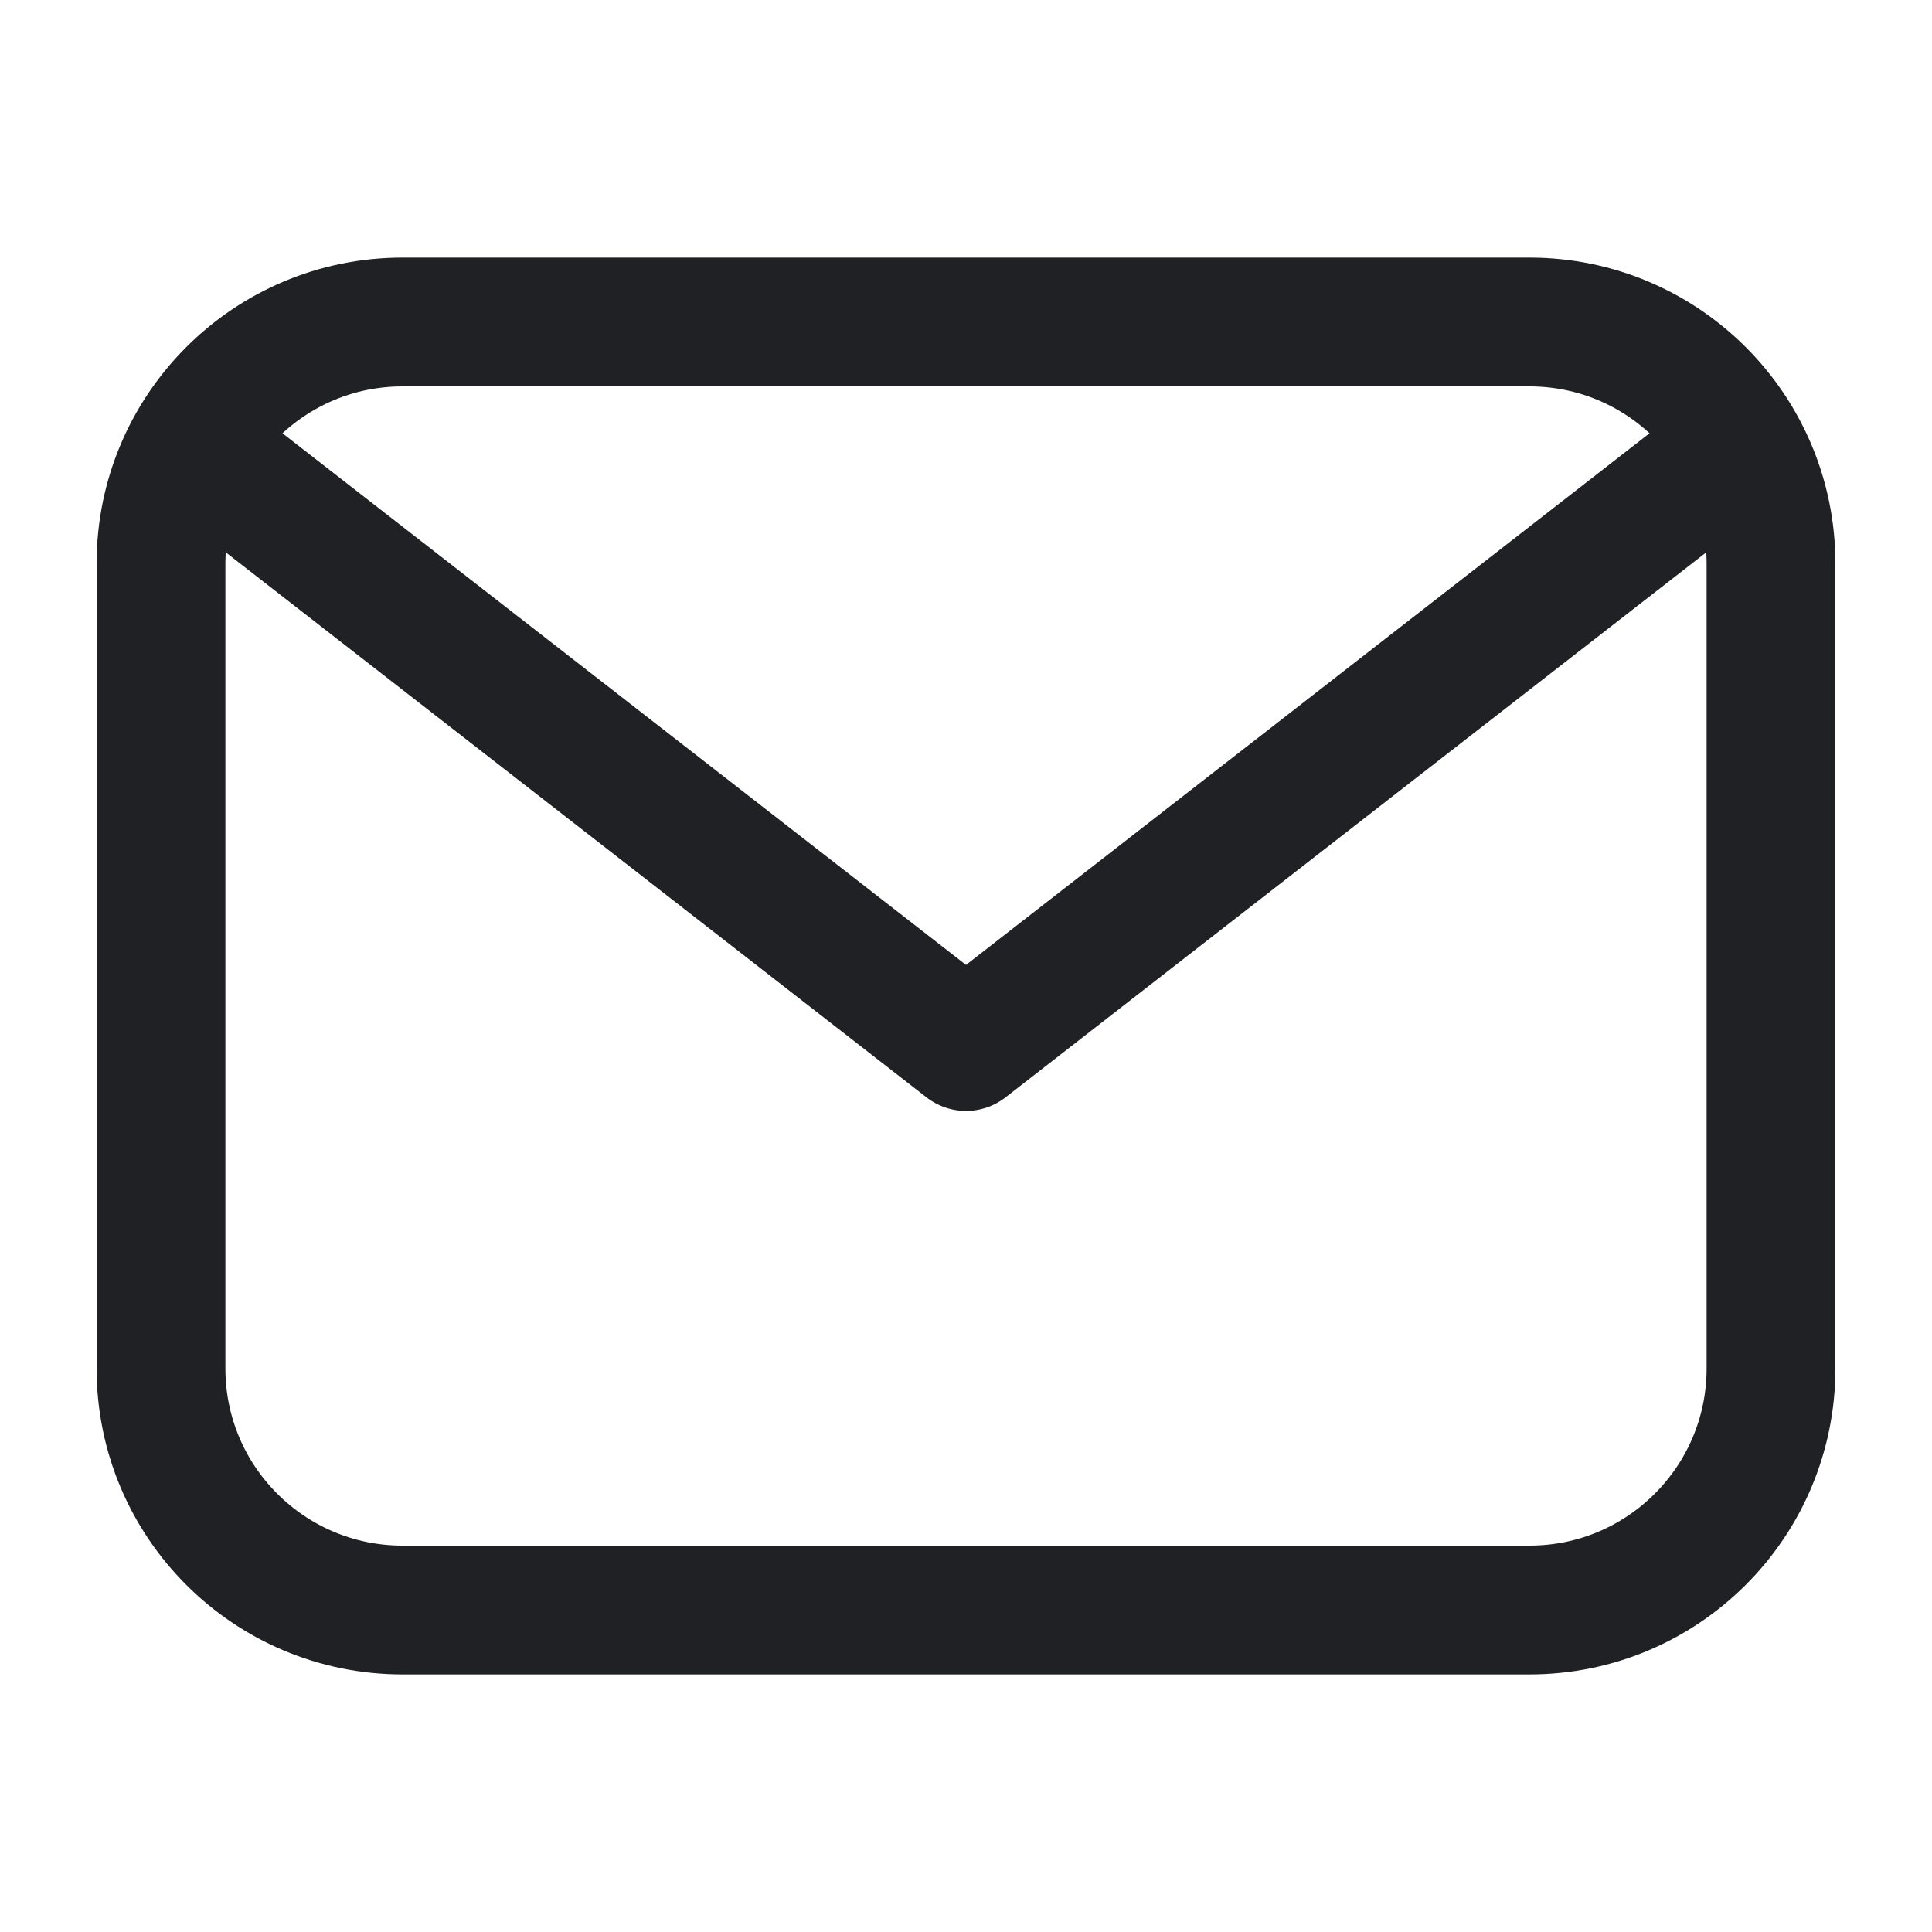
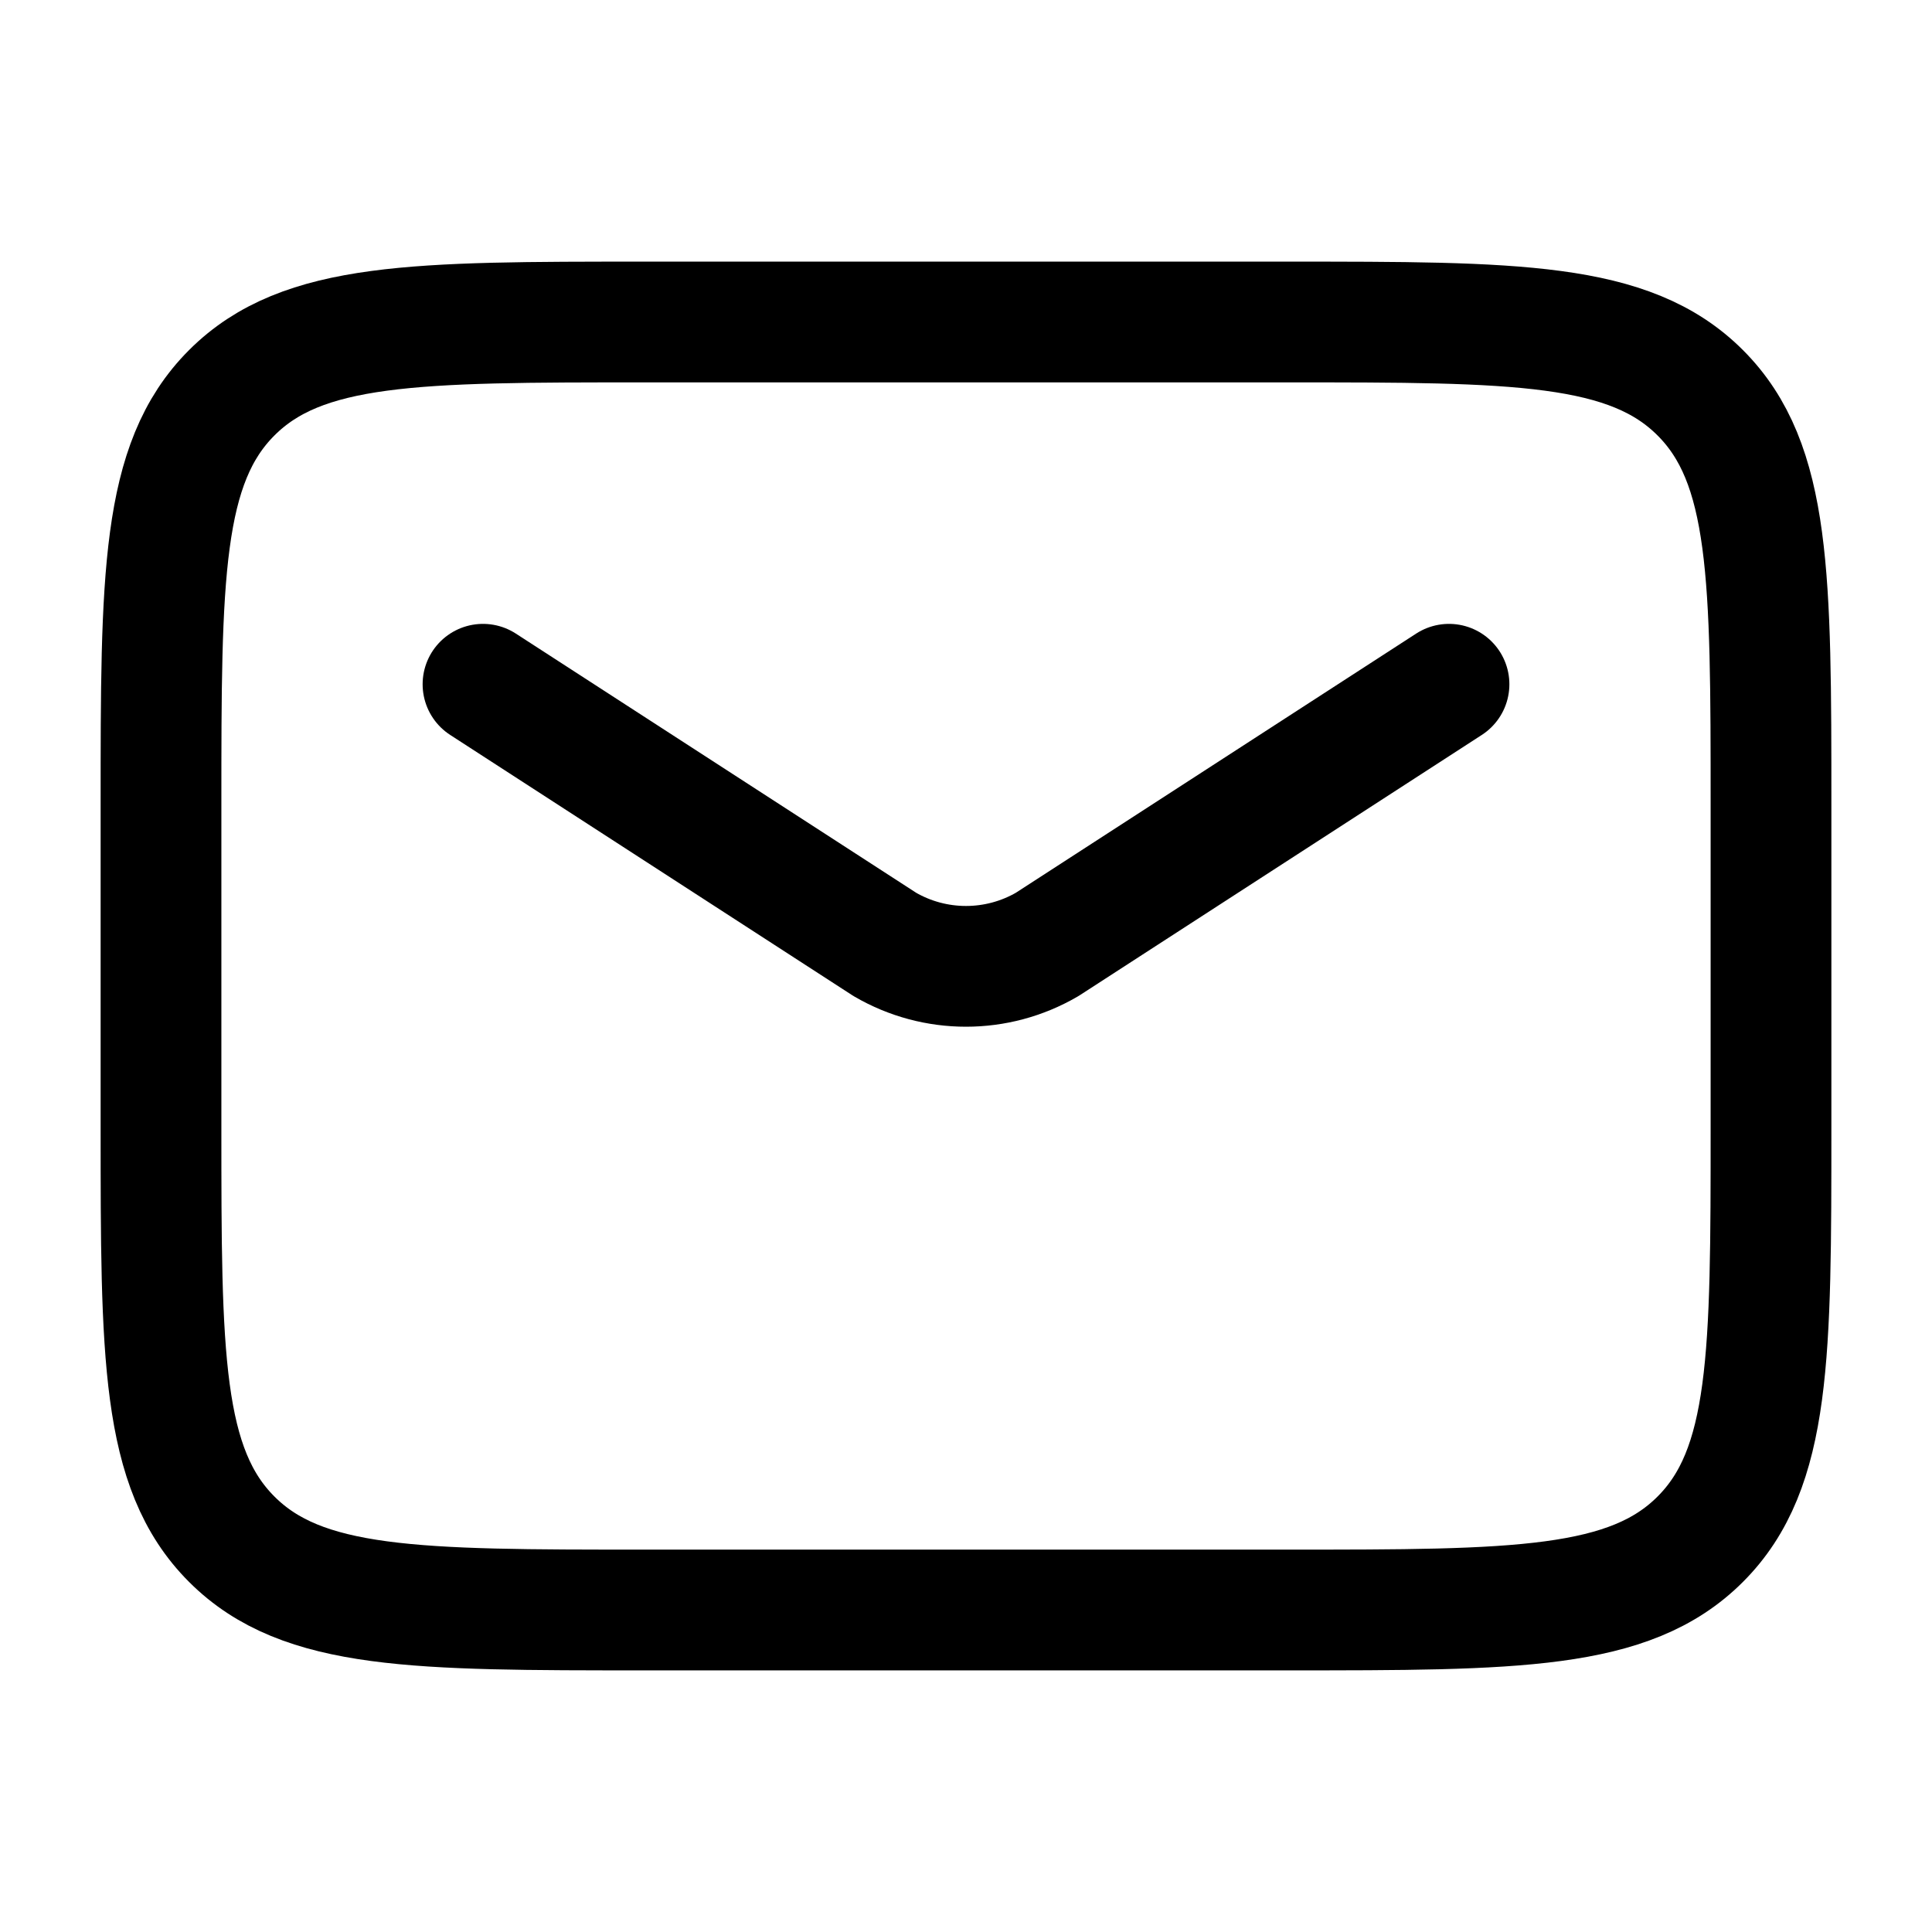
- <svg xmlns="http://www.w3.org/2000/svg" width="24" height="24" viewBox="0 0 24 24" fill="none" stroke="#202124" stroke-width="1.6" stroke-linecap="round" stroke-linejoin="round">
-   <rect x="2" y="4" width="20" height="16" rx="3" />
-   <path d="m3 6 9 7 9-7" />
+ <svg xmlns="http://www.w3.org/2000/svg" width="24" height="24" viewBox="0 0 24 24" fill="none" stroke="currentColor" stroke-width="1.5" stroke-linecap="round" stroke-linejoin="round">
+   <path d="M8 20H16C18.828 20 20.243 20 21.121 19.121C22 18.243 22 16.828 22 14V10C22 7.172 22 5.757 21.121 4.879C20.243 4 18.828 4 16 4H8C5.172 4 3.757 4 2.879 4.879C2 5.757 2 7.172 2 10V14C2 16.828 2 18.243 2.879 19.121C3.757 20 5.172 20 8 20Z" stroke="currentColor" stroke-width="1.5" />
+   <path d="M6 8.5L10.992 11.732C11.615 12.095 12.385 12.095 13.008 11.732L18 8.5" stroke="currentColor" stroke-linecap="round" stroke-width="1.5" />
</svg>
